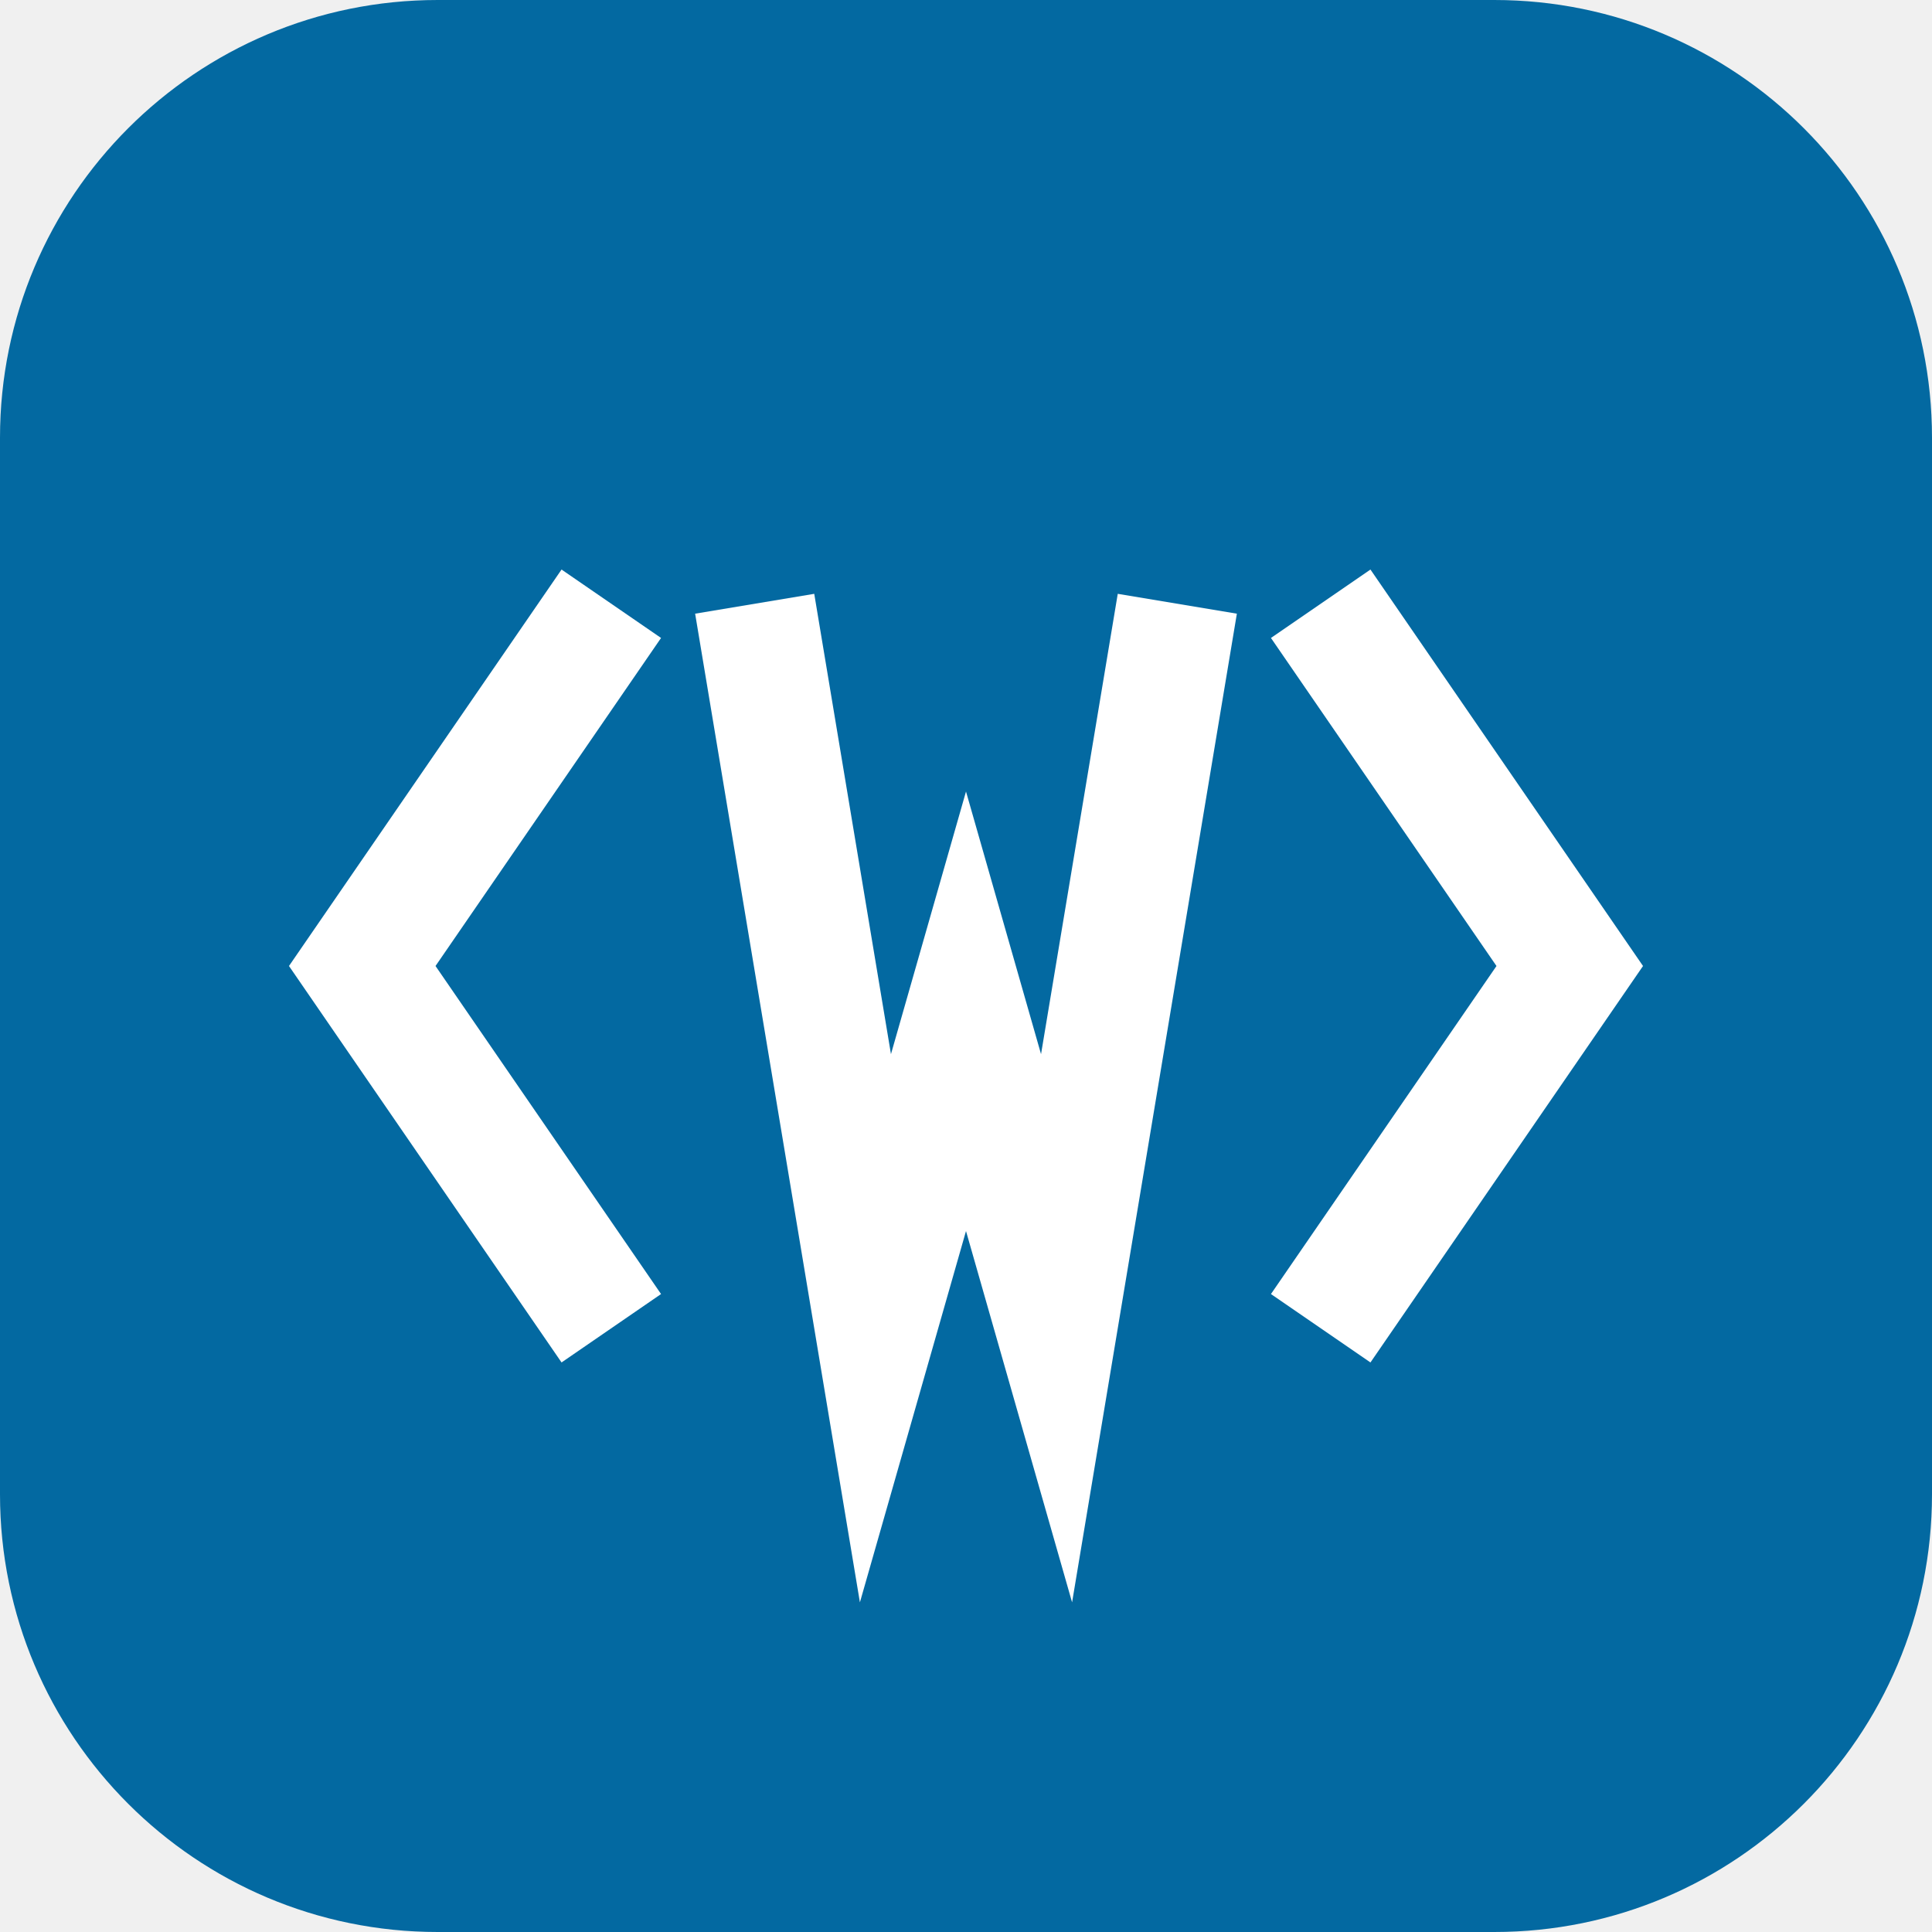
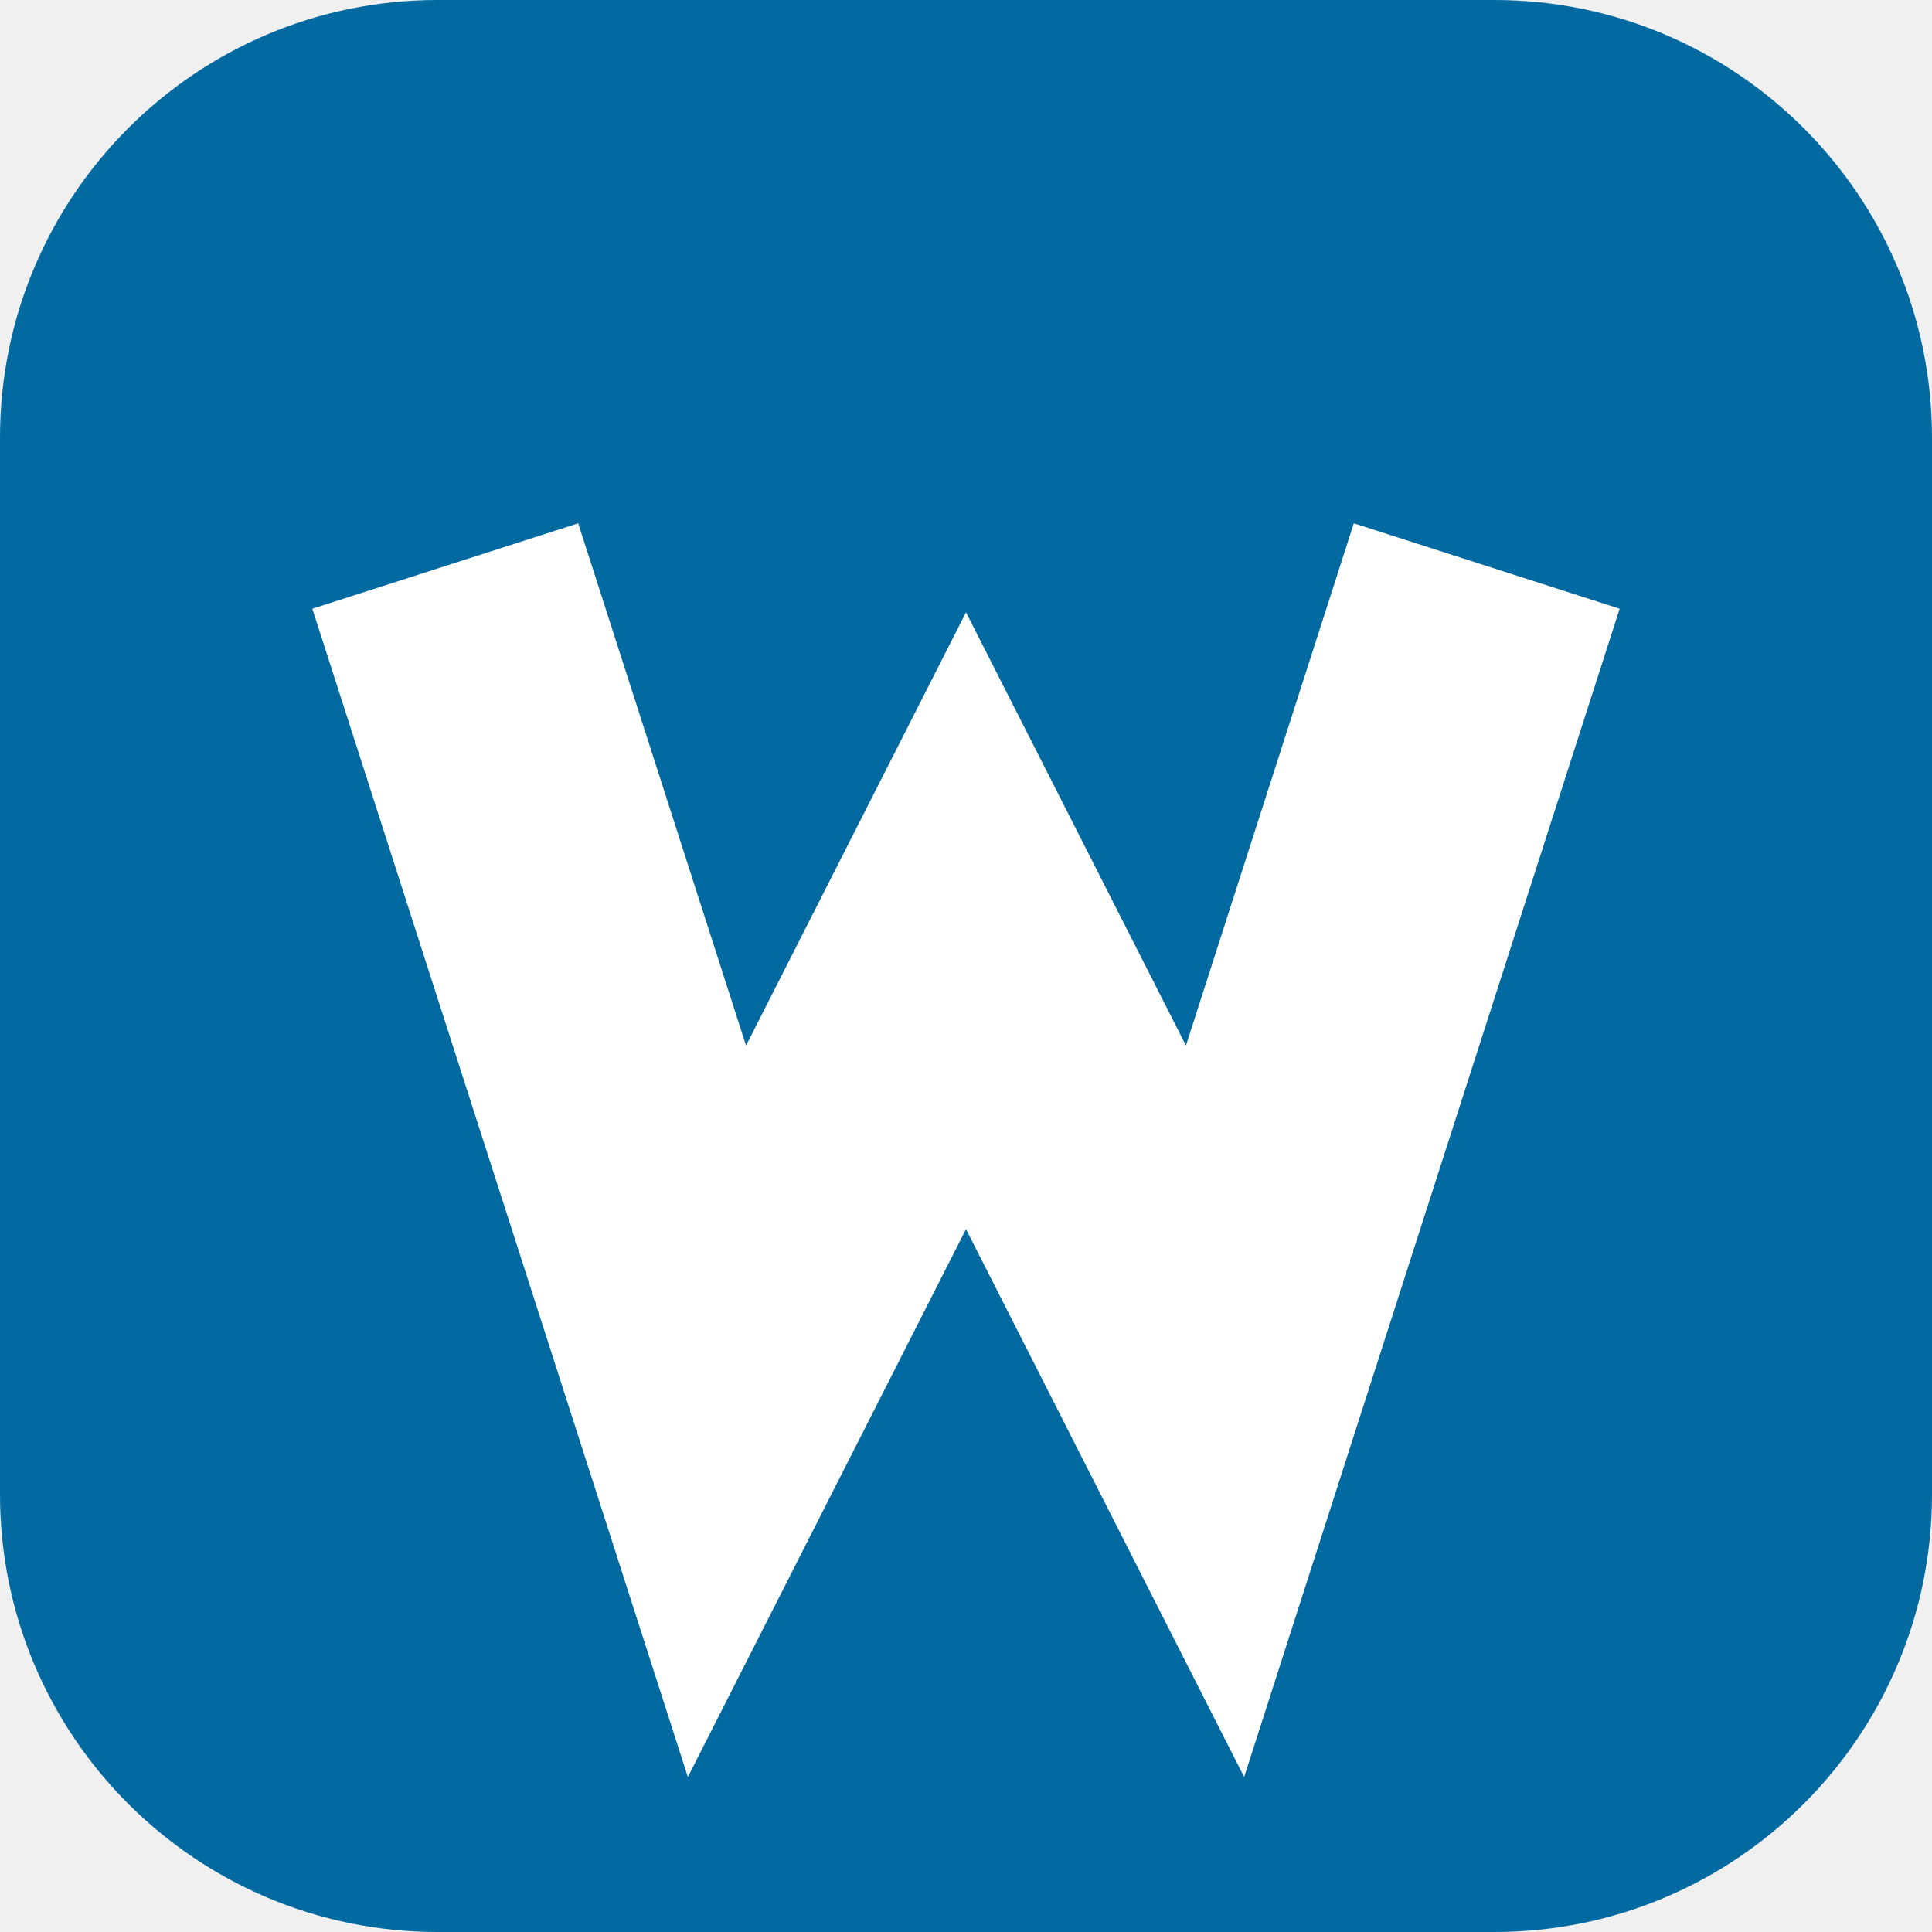
<svg xmlns="http://www.w3.org/2000/svg" viewBox="0 0 512 512" fill="none">
  <rect width="512" height="512" rx="116" fill="#0369A1" />
-   <g stroke="#ffffff" stroke-width="32" stroke-linejoin="miter" stroke-linecap="butt" stroke-miterlimit="12">
-     <polyline points="162,160 96,256 162,352" />
-     <polyline points="200,160 232,352 256,268 280,352 312,160" />
-     <polyline points="350,160 416,256 350,352" />
-   </g>
+   <polyline points="118,150 190,374 256,244 322,374 394,150" stroke="#ffffff" stroke-width="74" stroke-linejoin="miter" stroke-linecap="butt" stroke-miterlimit="8" />
</svg>
